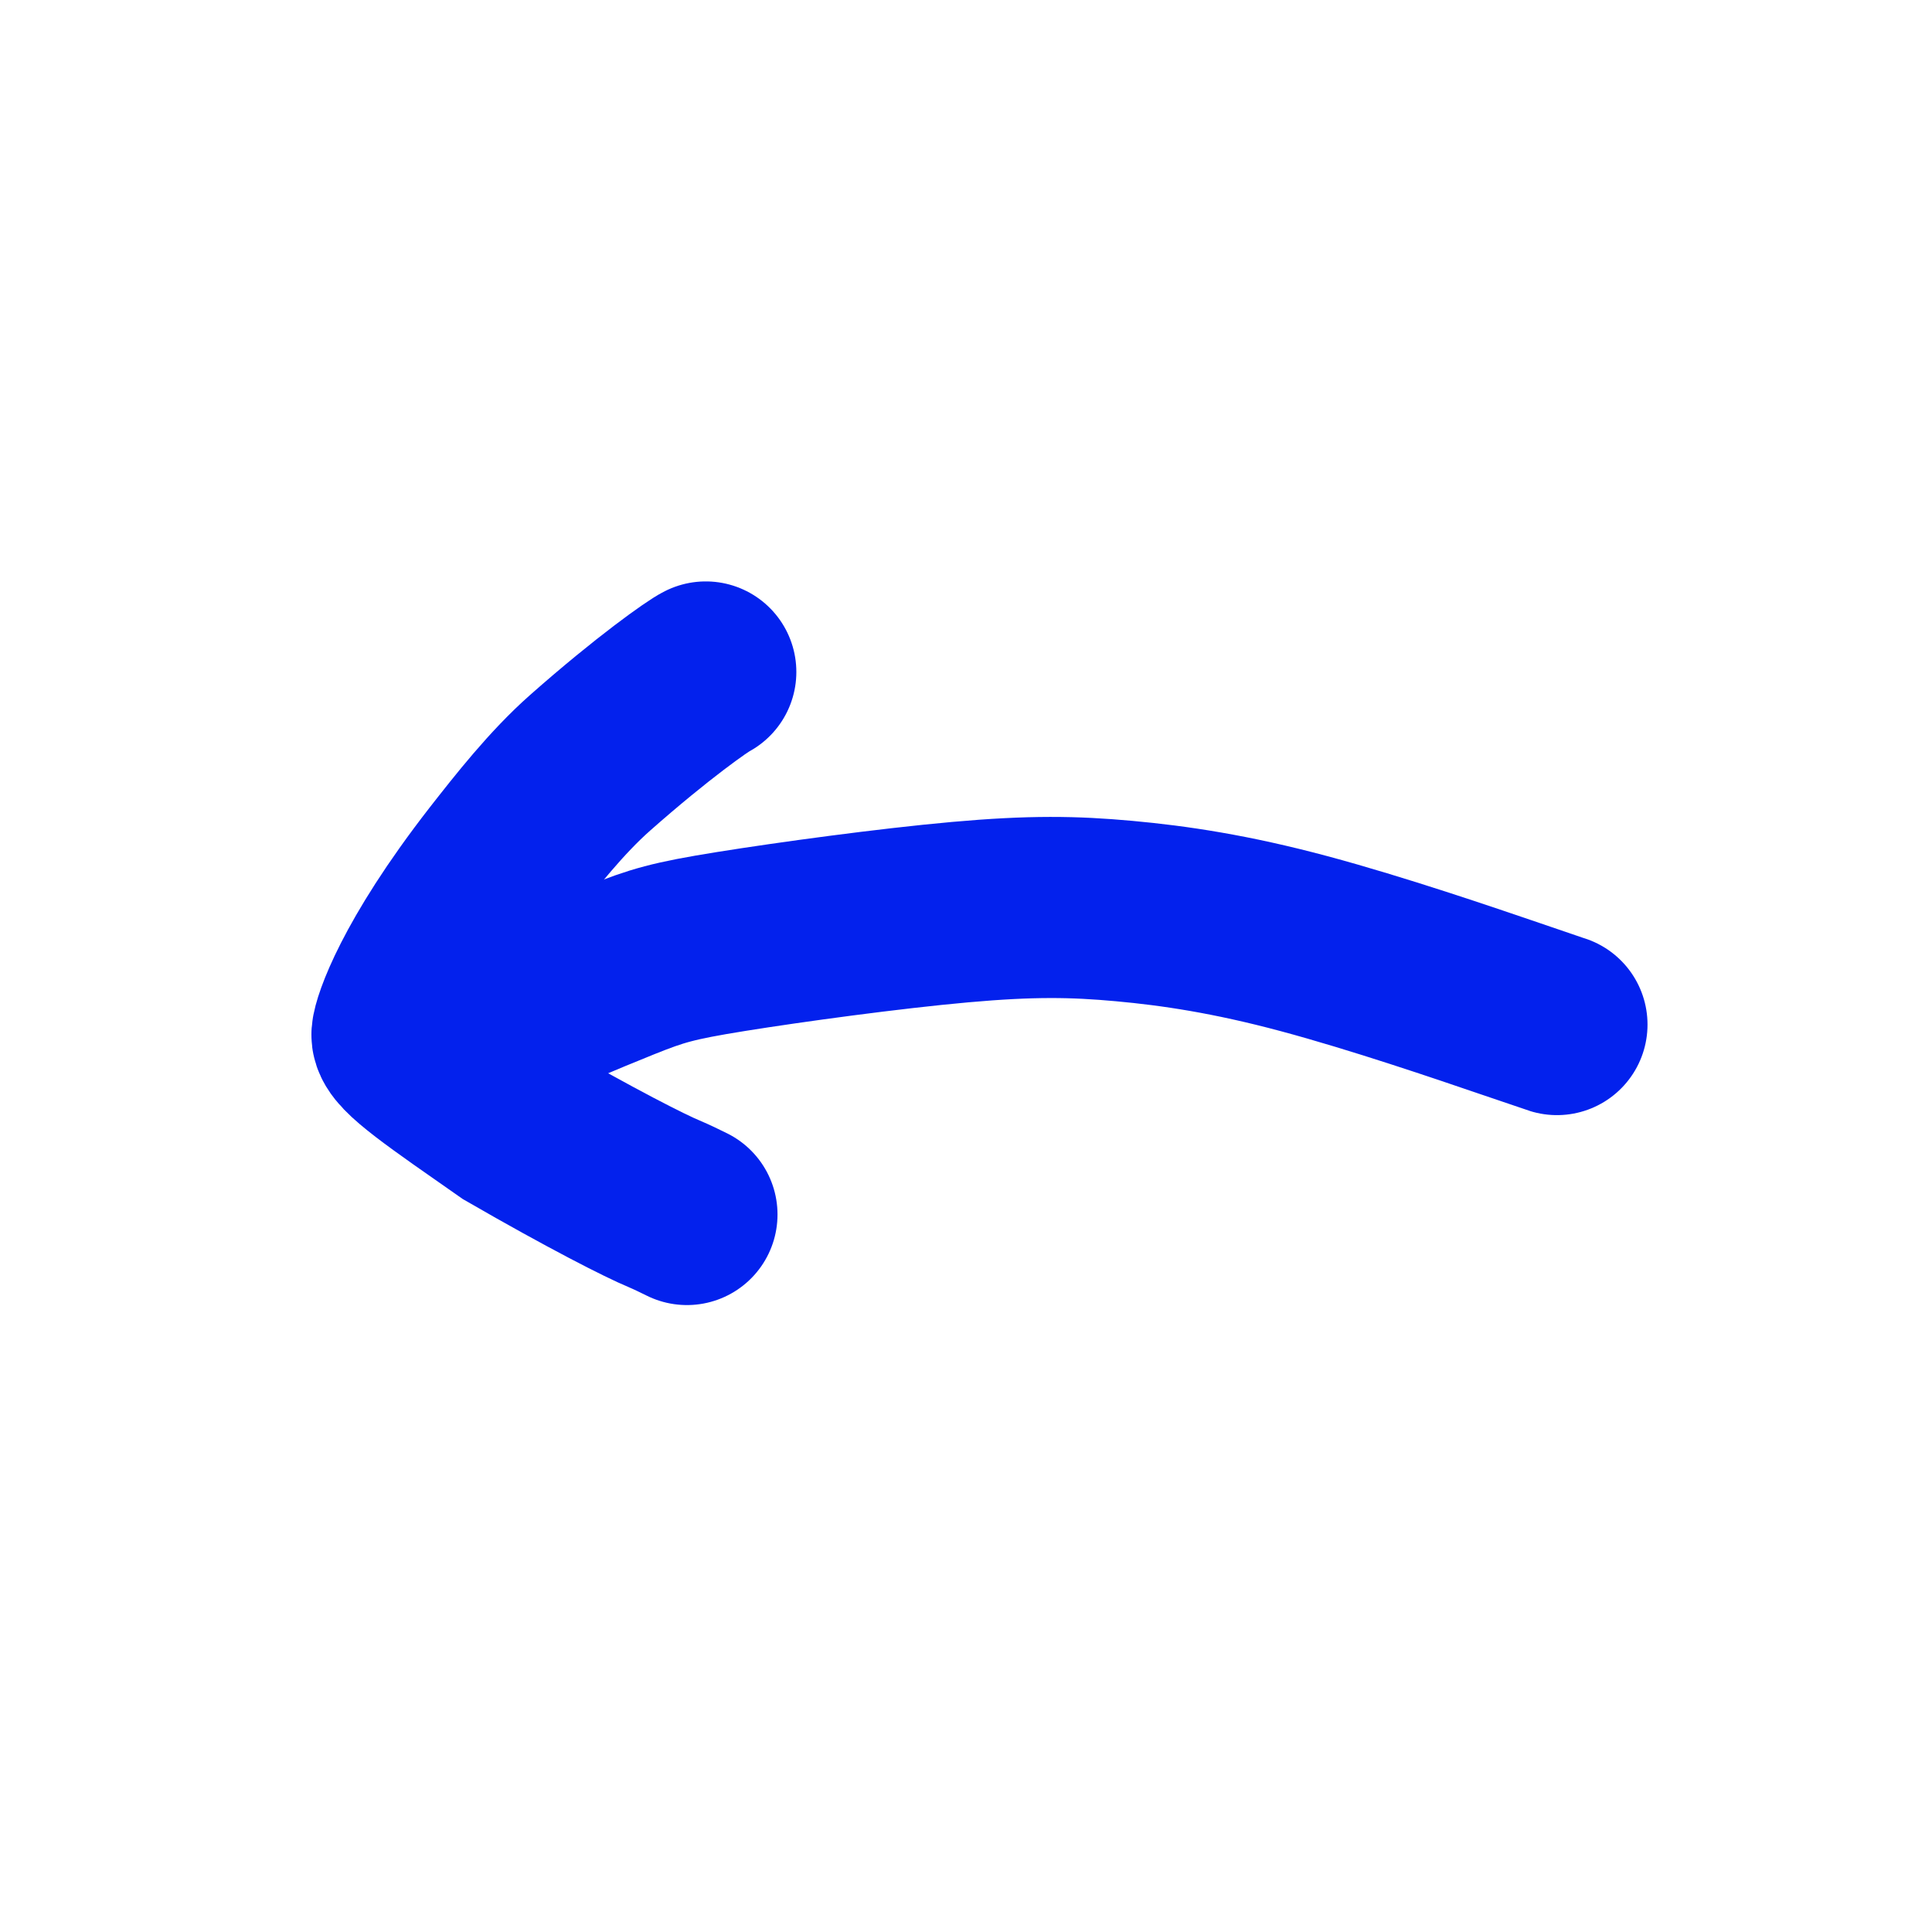
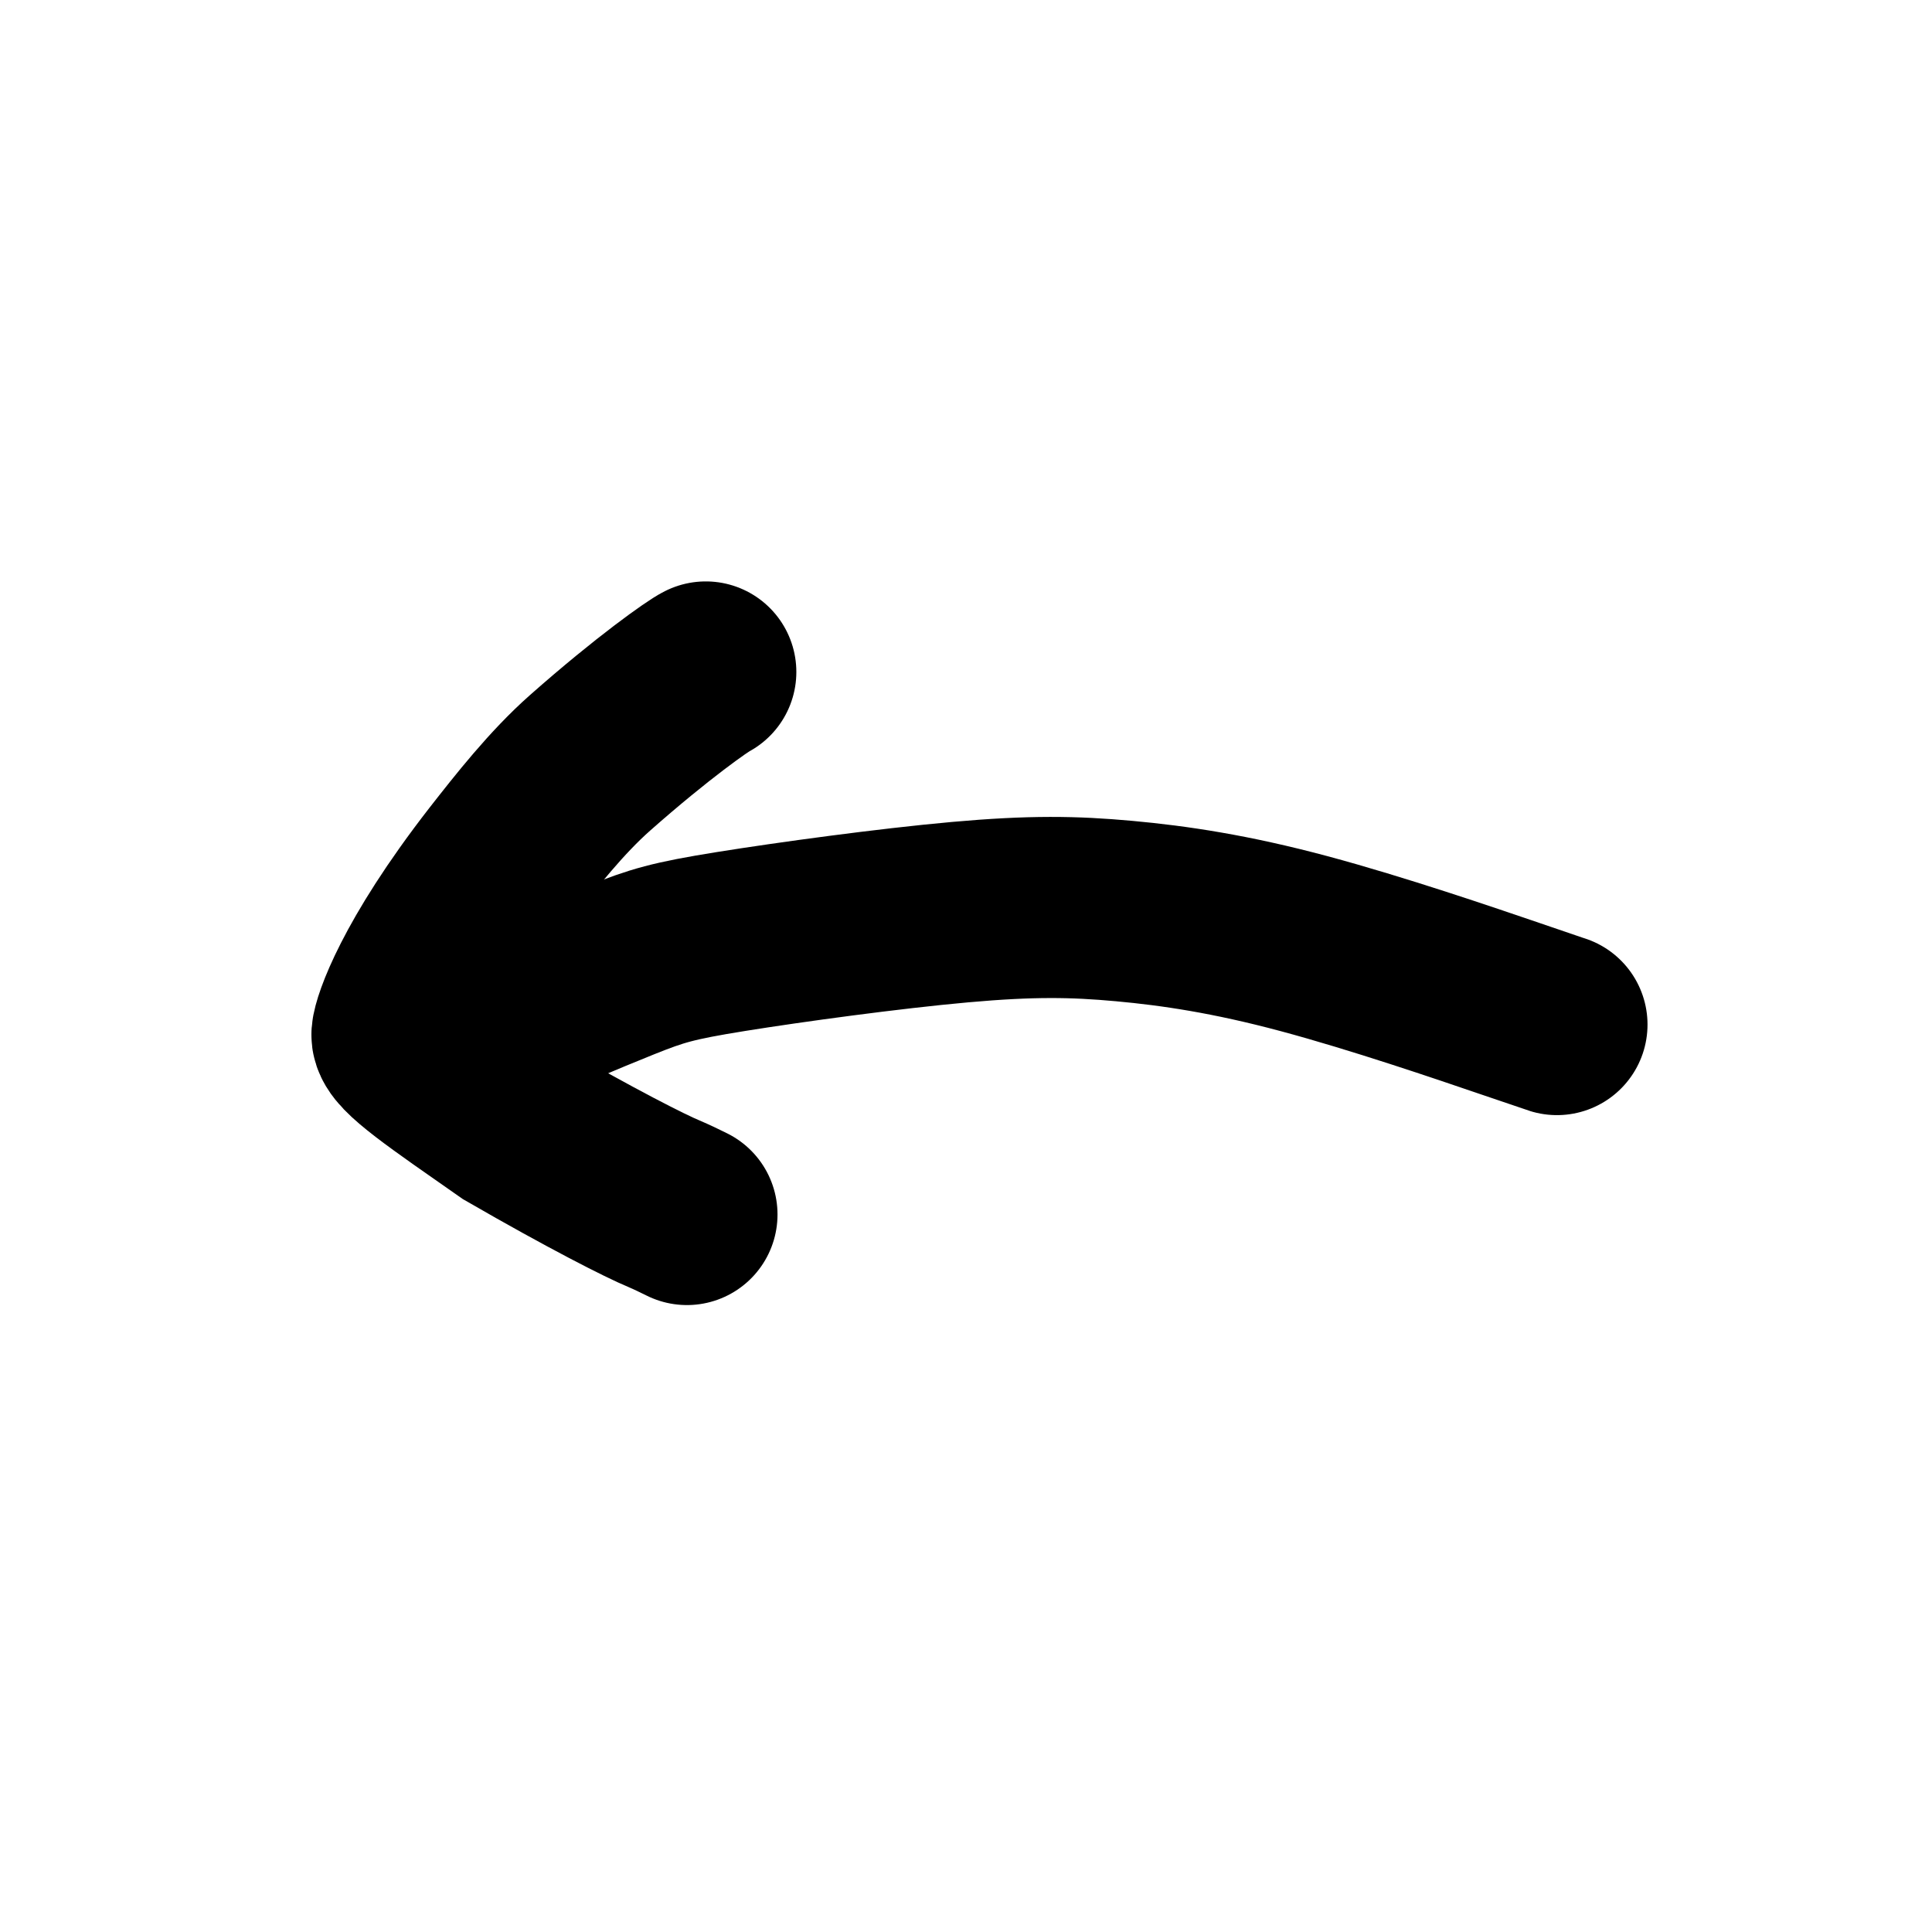
<svg xmlns="http://www.w3.org/2000/svg" width="16" height="16" viewBox="0 0 16 16" fill="none">
-   <path d="M12.894 8.485C12.884 8.482 12.875 8.479 12.506 8.353C12.137 8.227 11.408 7.978 10.8 7.815C10.192 7.652 9.726 7.583 9.31 7.545C8.894 7.507 8.542 7.501 7.951 7.554C7.36 7.607 6.541 7.719 6.055 7.797C5.569 7.875 5.441 7.914 5.141 8.034C4.841 8.154 4.373 8.353 4.117 8.467C3.86 8.581 3.829 8.603 3.758 8.663" stroke="#0321ED" stroke-width="1.5" stroke-linecap="round" />
-   <path d="M5.845 5.565C5.786 5.593 5.41 5.855 4.886 6.318C4.609 6.563 4.356 6.885 4.148 7.151C3.484 8.005 3.334 8.491 3.329 8.567C3.322 8.666 3.67 8.901 4.236 9.297C4.903 9.682 5.351 9.908 5.499 9.969C5.567 9.998 5.62 10.024 5.689 10.058" stroke="#0321ED" stroke-width="1.5" stroke-linecap="round" />
+   <path d="M12.894 8.485C12.884 8.482 12.875 8.479 12.506 8.353C12.137 8.227 11.408 7.978 10.8 7.815C10.192 7.652 9.726 7.583 9.31 7.545C8.894 7.507 8.542 7.501 7.951 7.554C7.36 7.607 6.541 7.719 6.055 7.797C5.569 7.875 5.441 7.914 5.141 8.034C4.841 8.154 4.373 8.353 4.117 8.467C3.86 8.581 3.829 8.603 3.758 8.663" stroke="currentColor" stroke-width="1.5" stroke-linecap="round" />
+   <path d="M5.845 5.565C5.786 5.593 5.41 5.855 4.886 6.318C4.609 6.563 4.356 6.885 4.148 7.151C3.484 8.005 3.334 8.491 3.329 8.567C3.322 8.666 3.67 8.901 4.236 9.297C4.903 9.682 5.351 9.908 5.499 9.969C5.567 9.998 5.62 10.024 5.689 10.058" stroke="currentColor" stroke-width="1.5" stroke-linecap="round" />
</svg>
